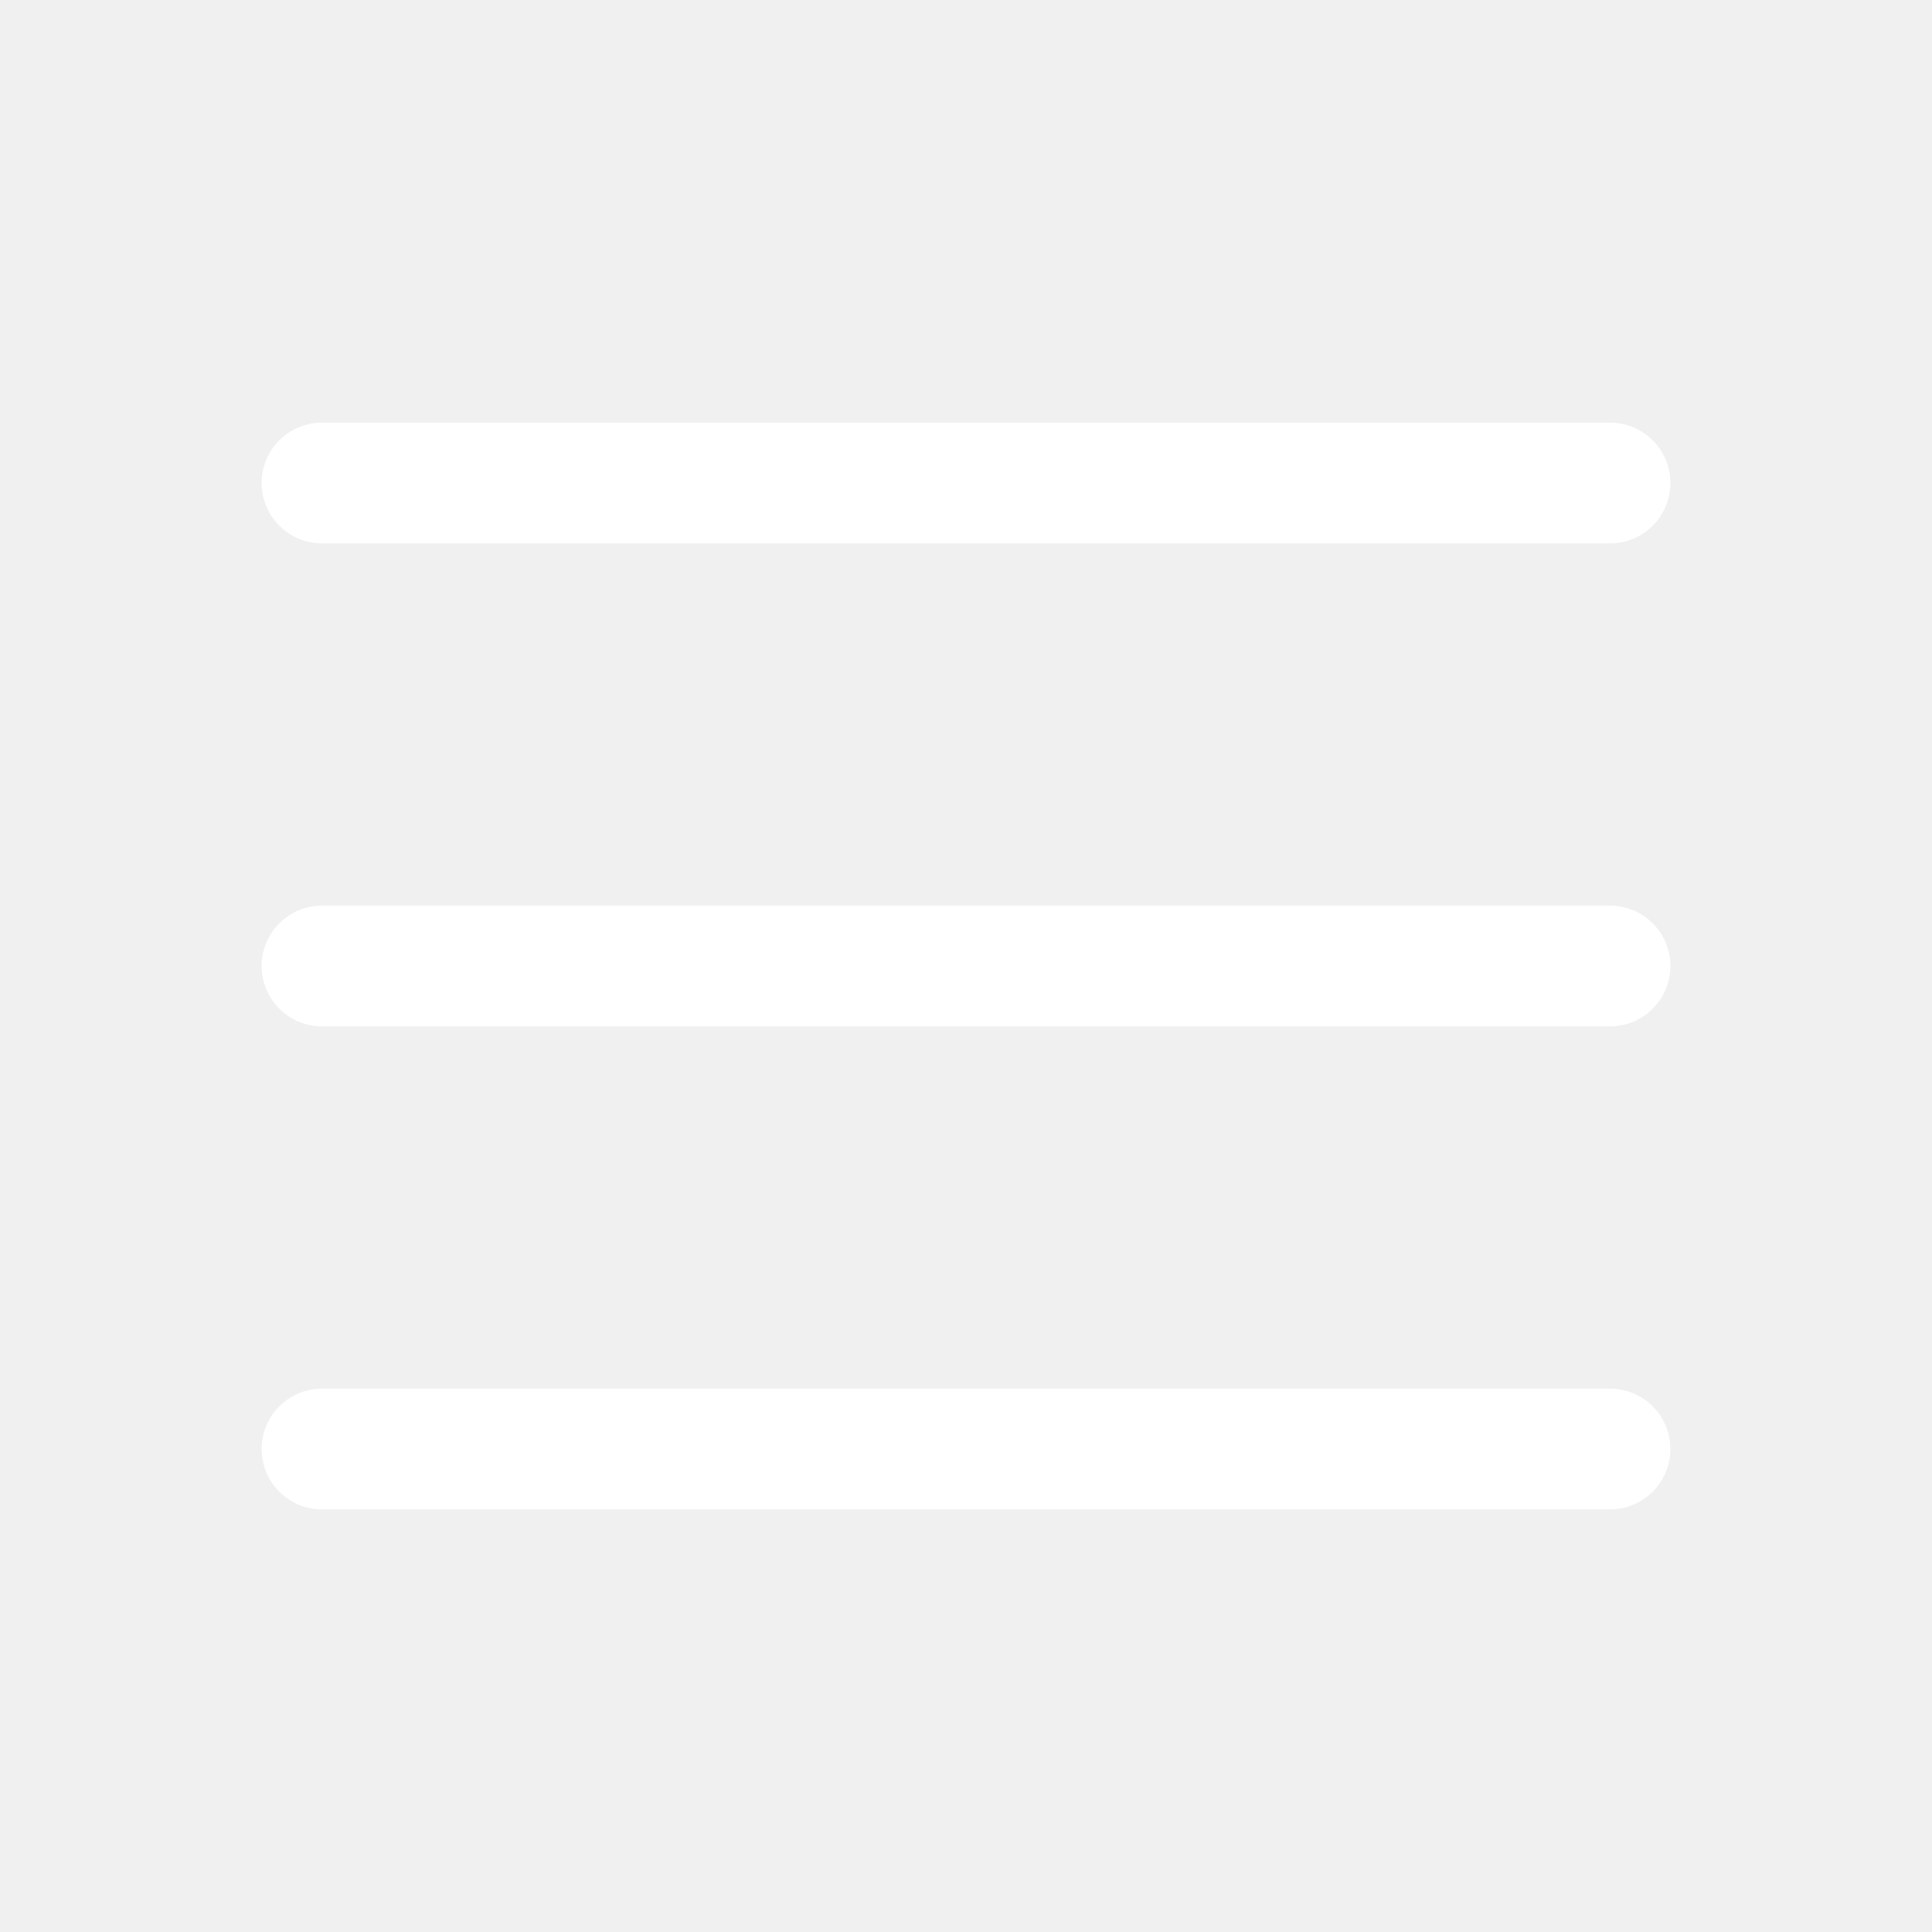
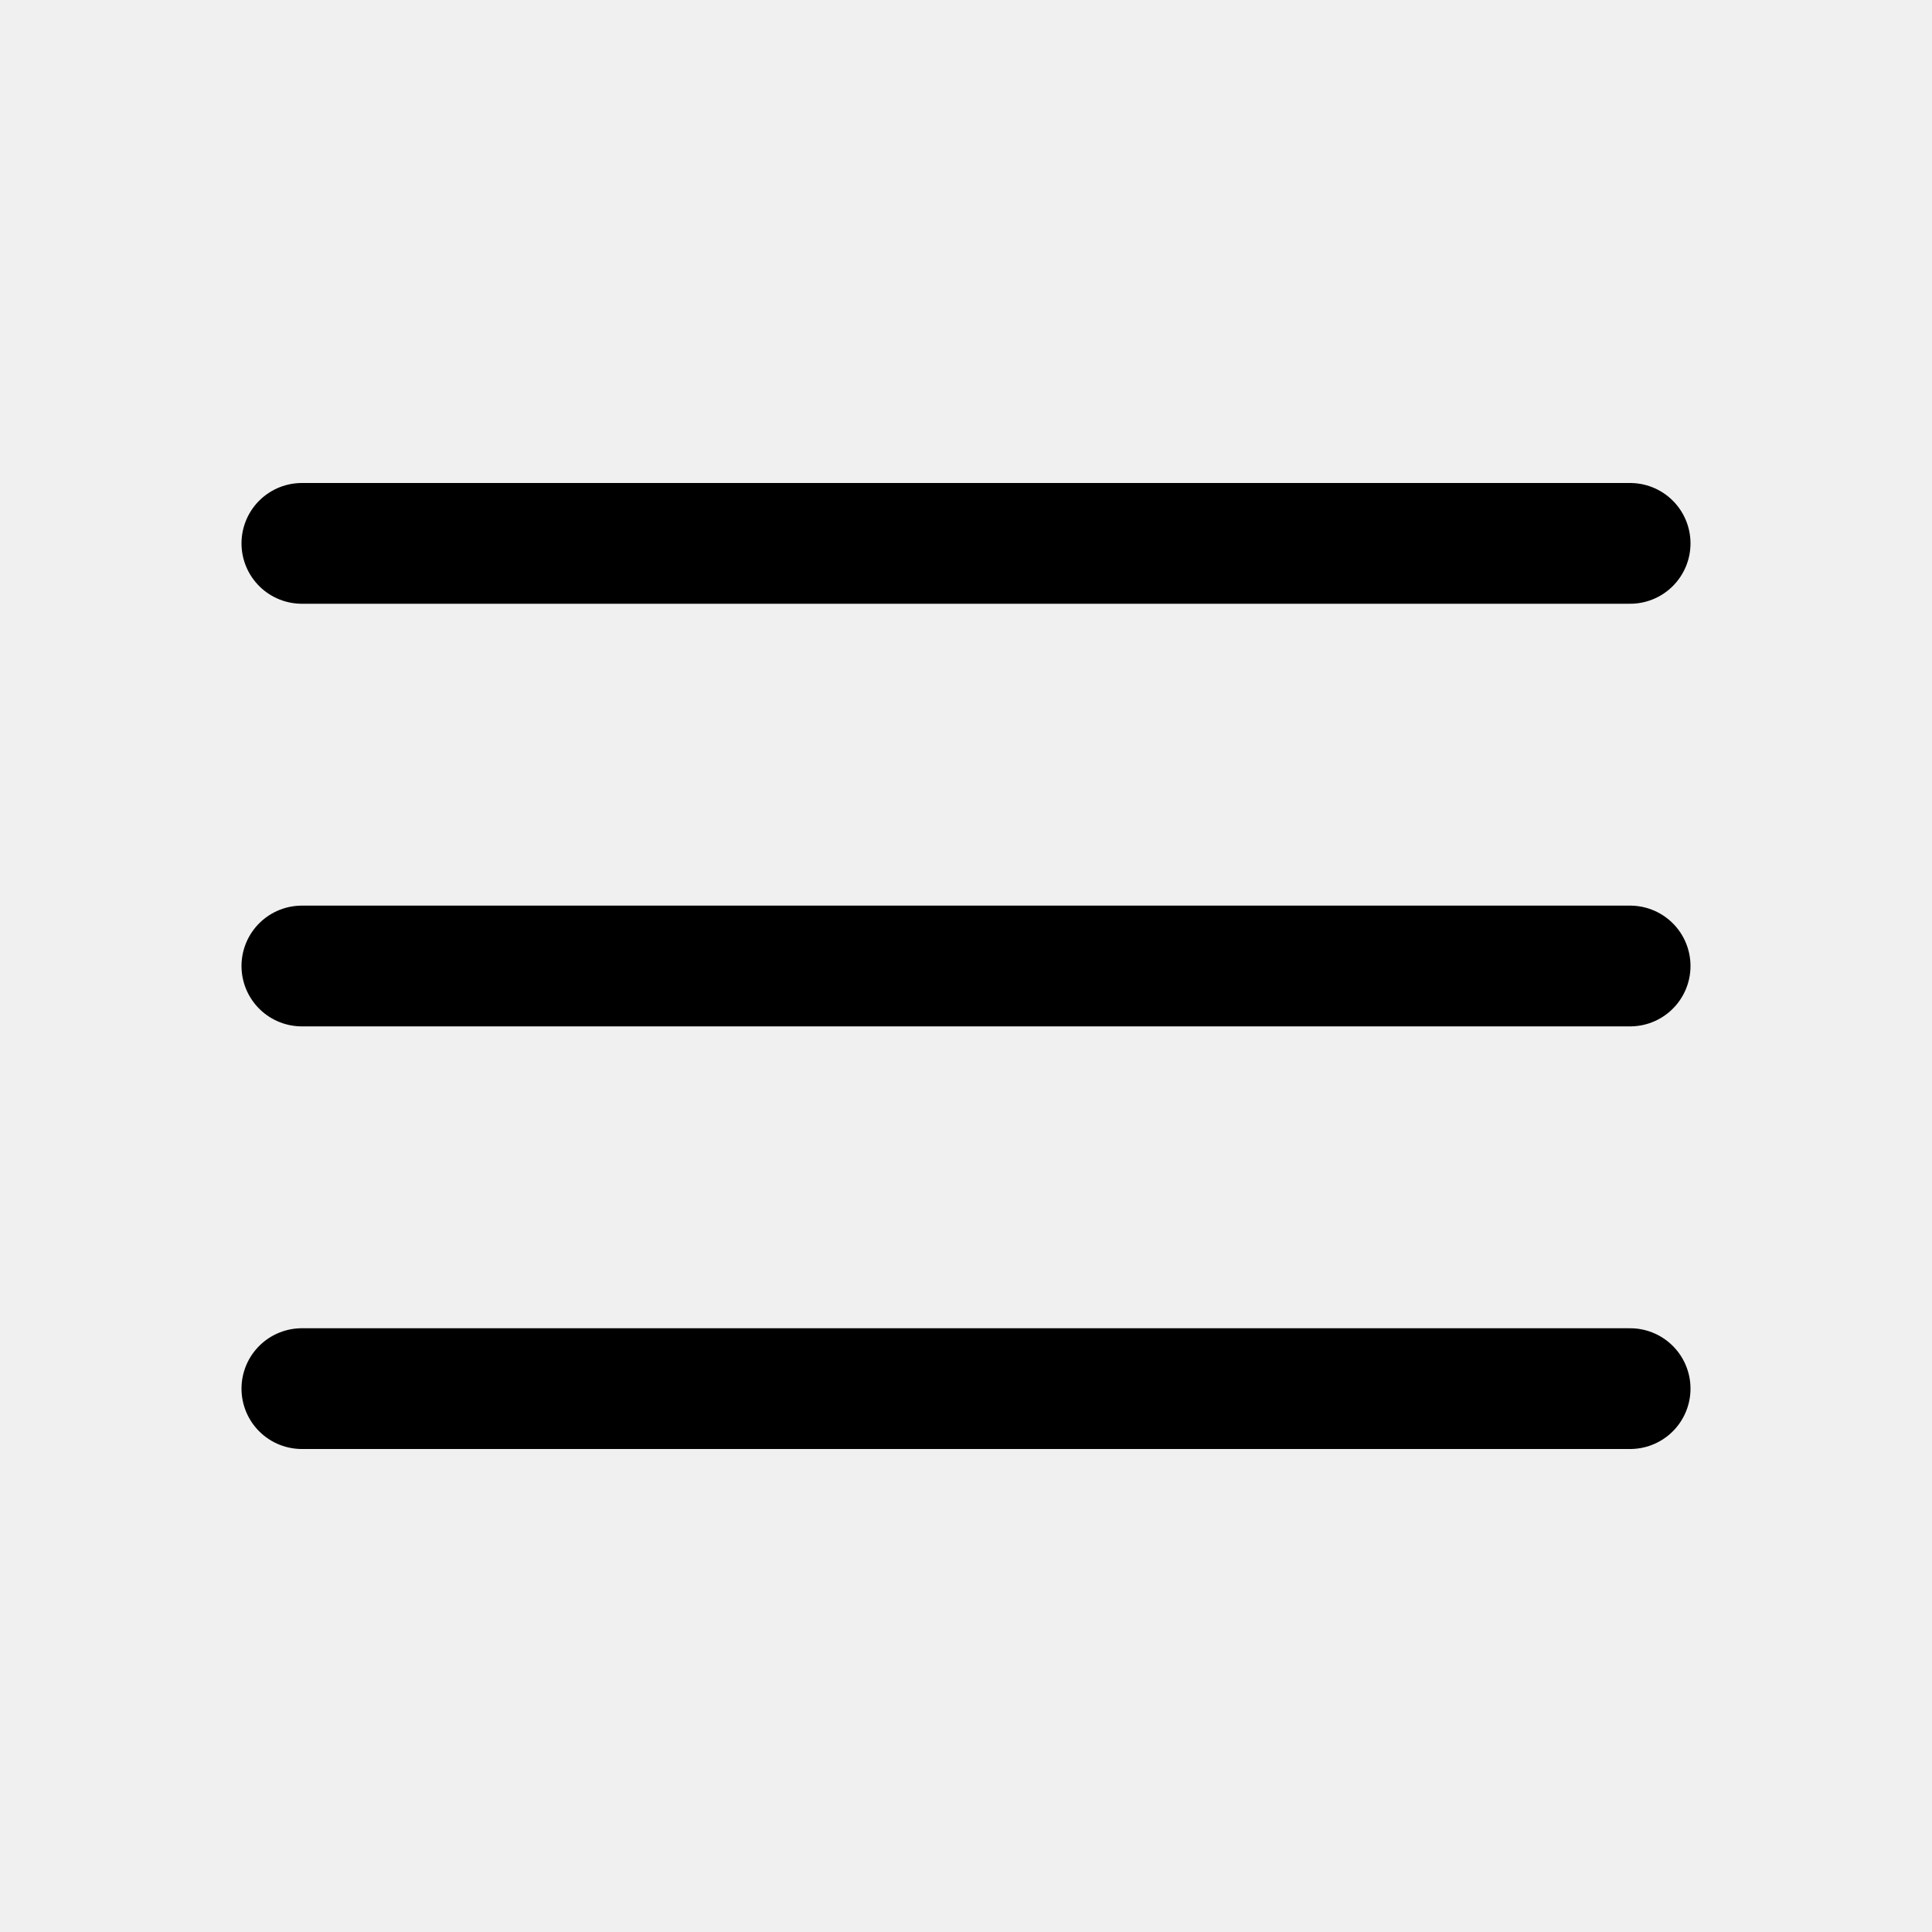
- <svg xmlns="http://www.w3.org/2000/svg" width="24" height="24" viewBox="0 0 24 24" fill="none">
-   <path d="M4 6H20" stroke="white" stroke-width="1.5" stroke-linecap="round" stroke-linejoin="round" />
-   <path d="M4 12H20" stroke="white" stroke-width="1.5" stroke-linecap="round" stroke-linejoin="round" />
-   <path d="M4 18H20" stroke="white" stroke-width="1.5" stroke-linecap="round" stroke-linejoin="round" />
+ <svg xmlns="http://www.w3.org/2000/svg" fill="none" viewBox="0 0 24 24" stroke-width="1.5" stroke="currentColor" class="w-6 h-6">
+   <path stroke-linecap="round" stroke-linejoin="round" d="M3.75 6.75h16.5M3.75 12h16.5m-16.5 5.25h16.5" />
</svg>
